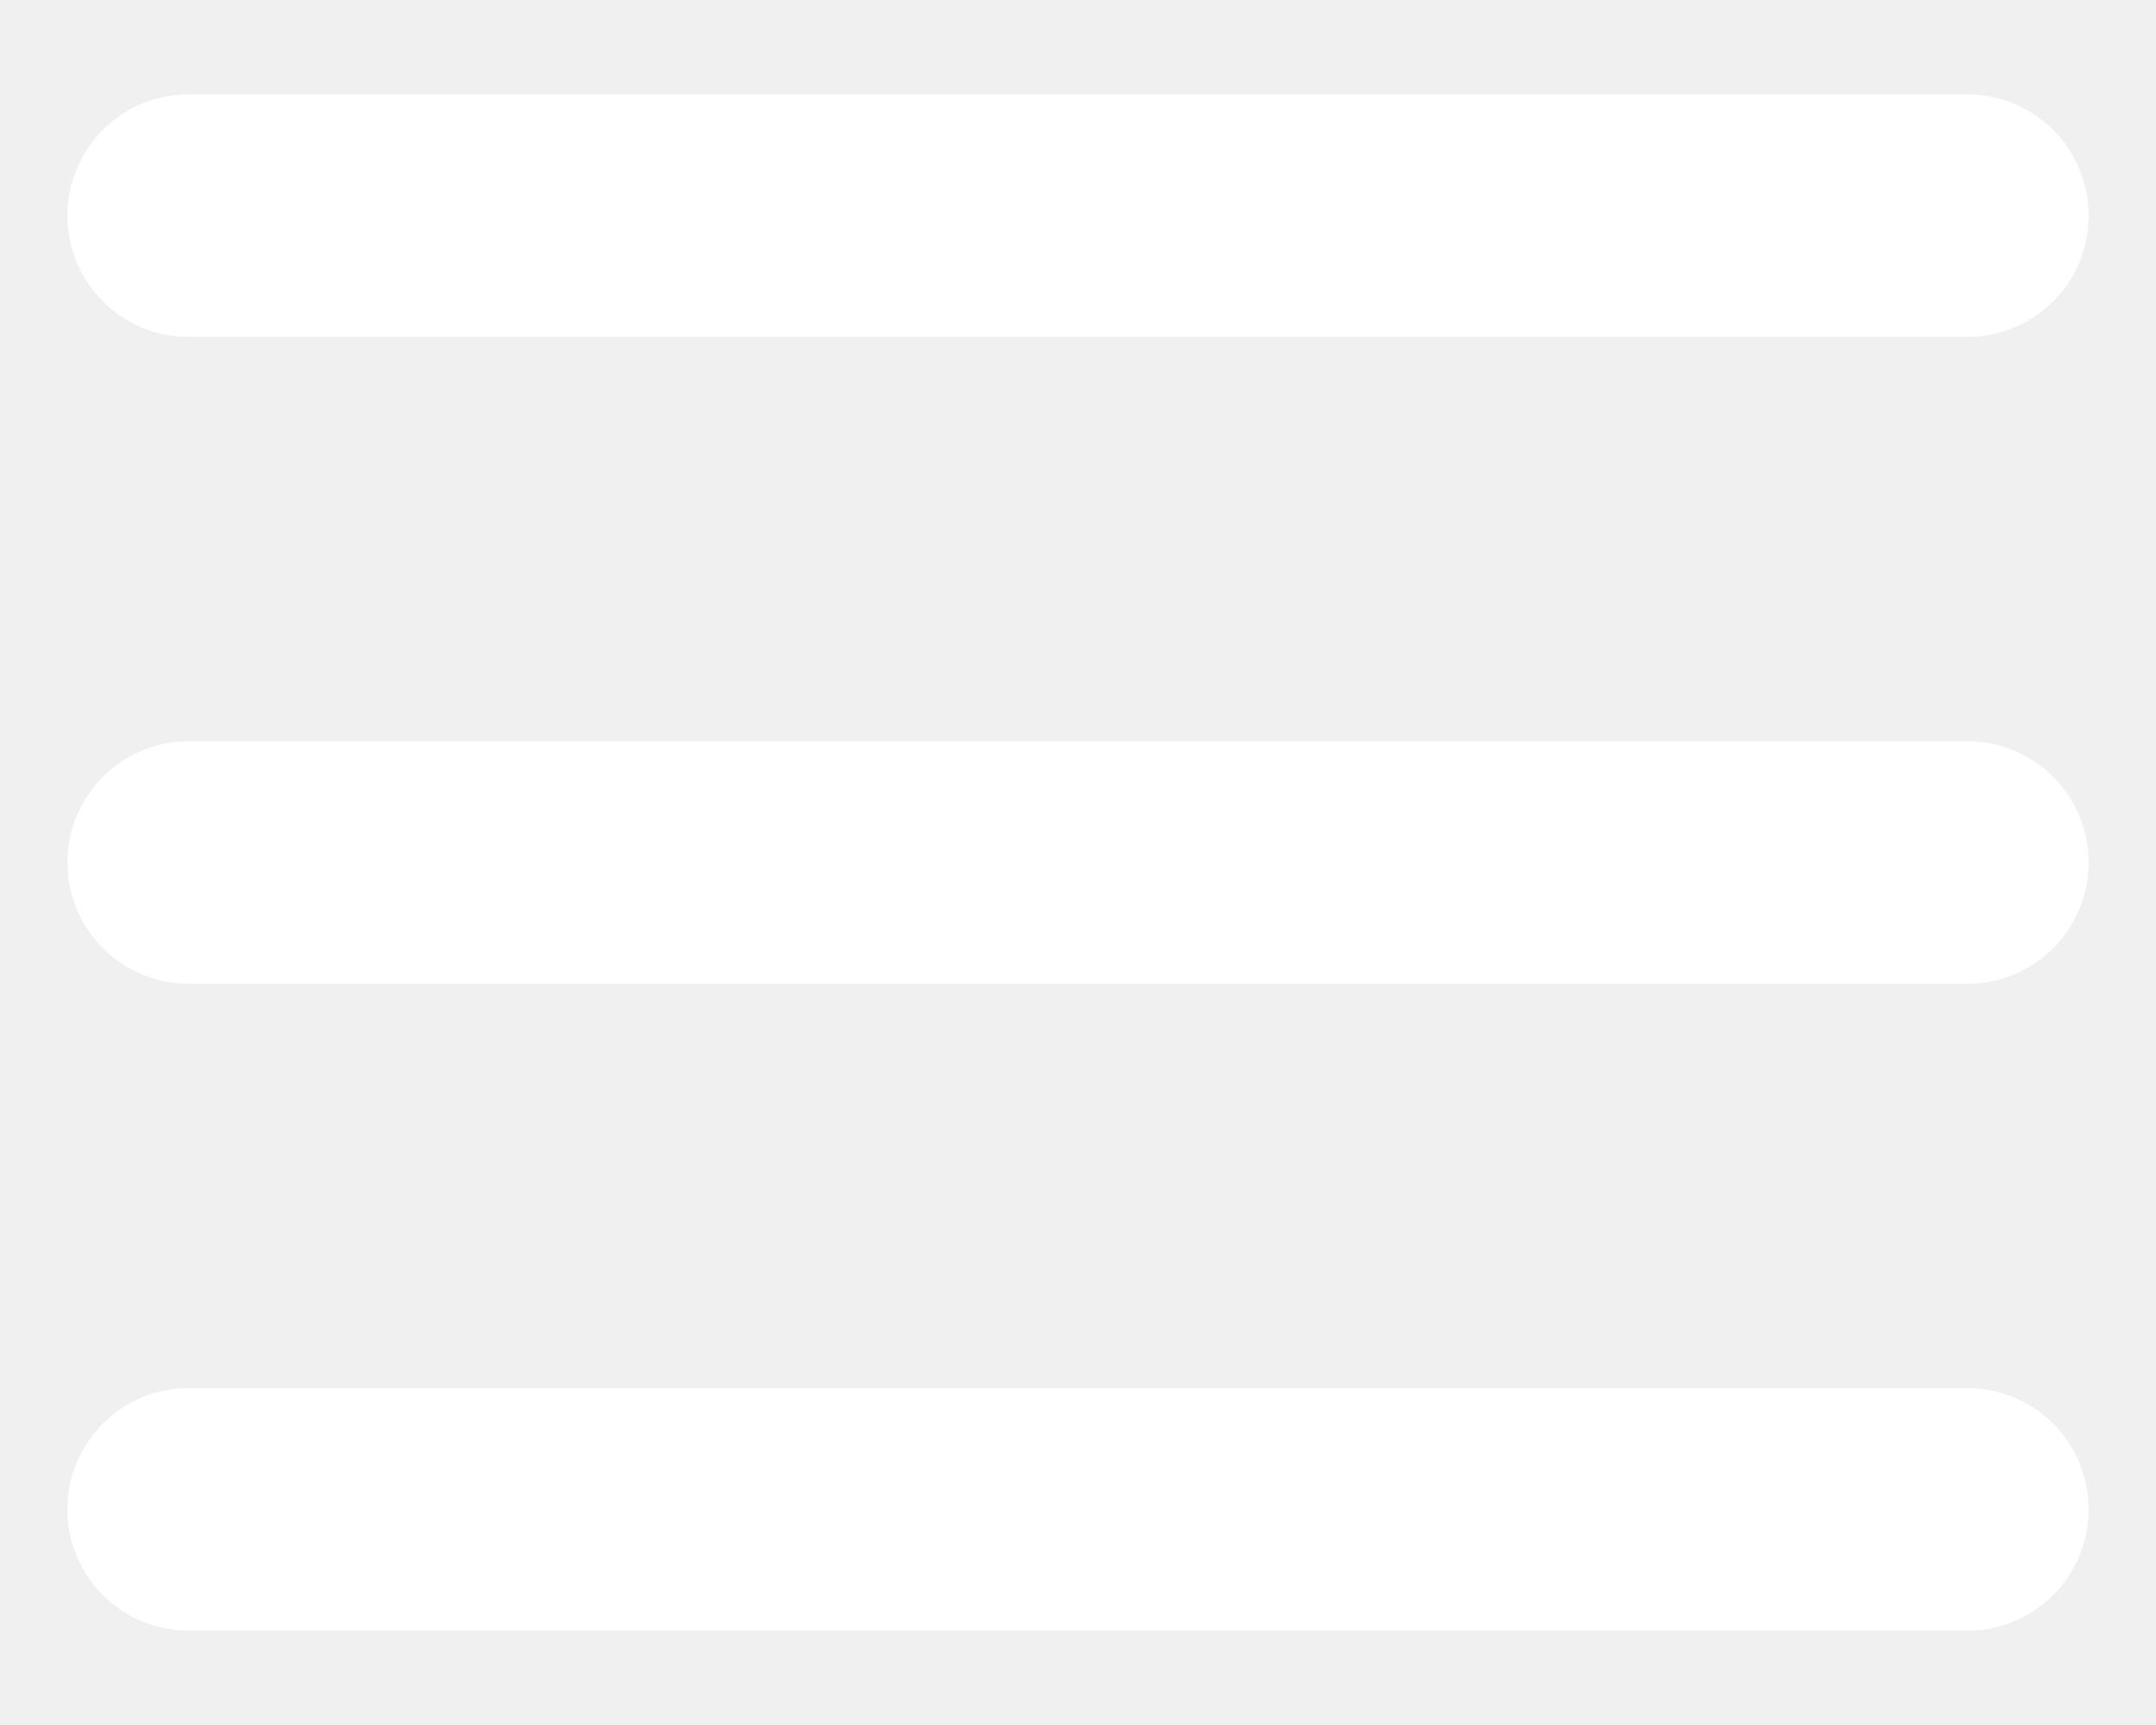
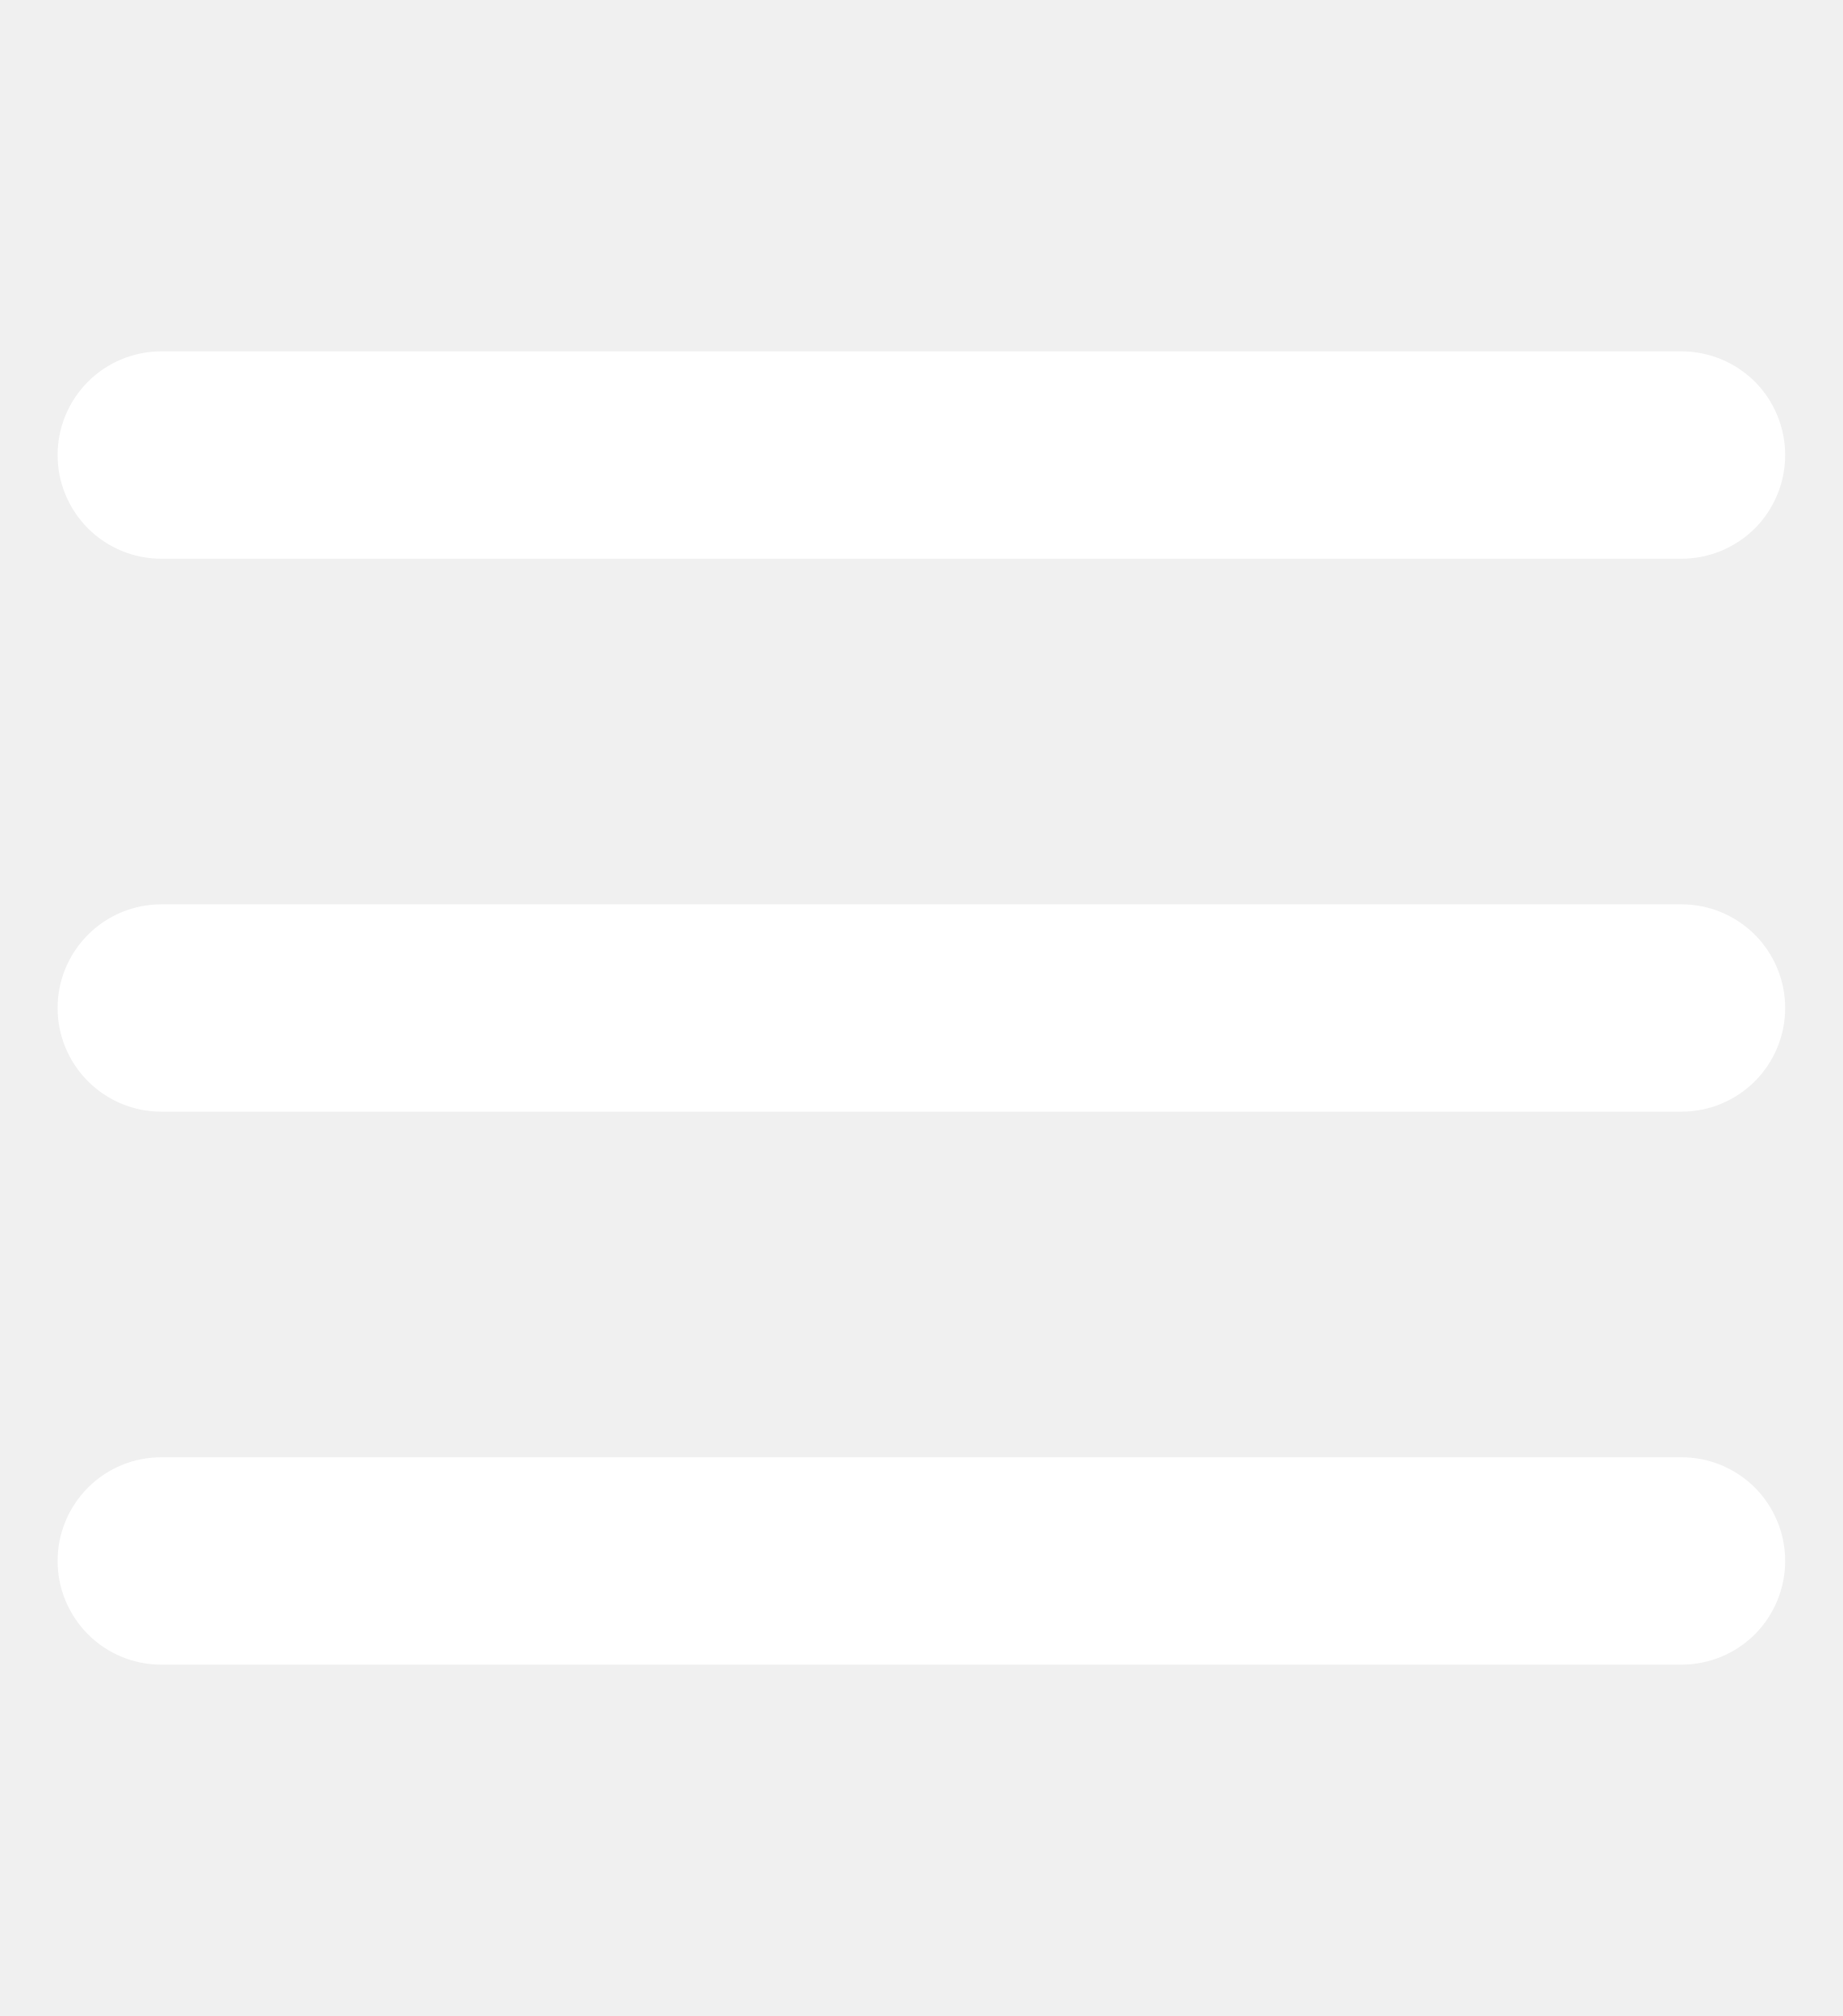
- <svg xmlns="http://www.w3.org/2000/svg" width="20" height="16" viewBox="0 0 20 16" fill="none">
+ <svg xmlns="http://www.w3.org/2000/svg" width="32" height="35" viewBox="0 0 20 16" fill="none">
  <path d="M19.375 8C19.375 8.298 19.256 8.585 19.046 8.795C18.834 9.006 18.548 9.125 18.25 9.125H1.75C1.452 9.125 1.165 9.006 0.955 8.795C0.744 8.585 0.625 8.298 0.625 8C0.625 7.702 0.744 7.415 0.955 7.205C1.165 6.994 1.452 6.875 1.75 6.875H18.25C18.548 6.875 18.834 6.994 19.046 7.205C19.256 7.415 19.375 7.702 19.375 8ZM1.75 3.125H18.25C18.548 3.125 18.834 3.006 19.046 2.796C19.256 2.585 19.375 2.298 19.375 2C19.375 1.702 19.256 1.415 19.046 1.204C18.834 0.994 18.548 0.875 18.25 0.875H1.75C1.452 0.875 1.165 0.994 0.955 1.204C0.744 1.415 0.625 1.702 0.625 2C0.625 2.298 0.744 2.585 0.955 2.796C1.165 3.006 1.452 3.125 1.75 3.125ZM18.25 12.875H1.75C1.452 12.875 1.165 12.993 0.955 13.204C0.744 13.415 0.625 13.702 0.625 14C0.625 14.298 0.744 14.585 0.955 14.796C1.165 15.007 1.452 15.125 1.75 15.125H18.25C18.548 15.125 18.834 15.007 19.046 14.796C19.256 14.585 19.375 14.298 19.375 14C19.375 13.702 19.256 13.415 19.046 13.204C18.834 12.993 18.548 12.875 18.25 12.875Z" fill="white" />
</svg>
